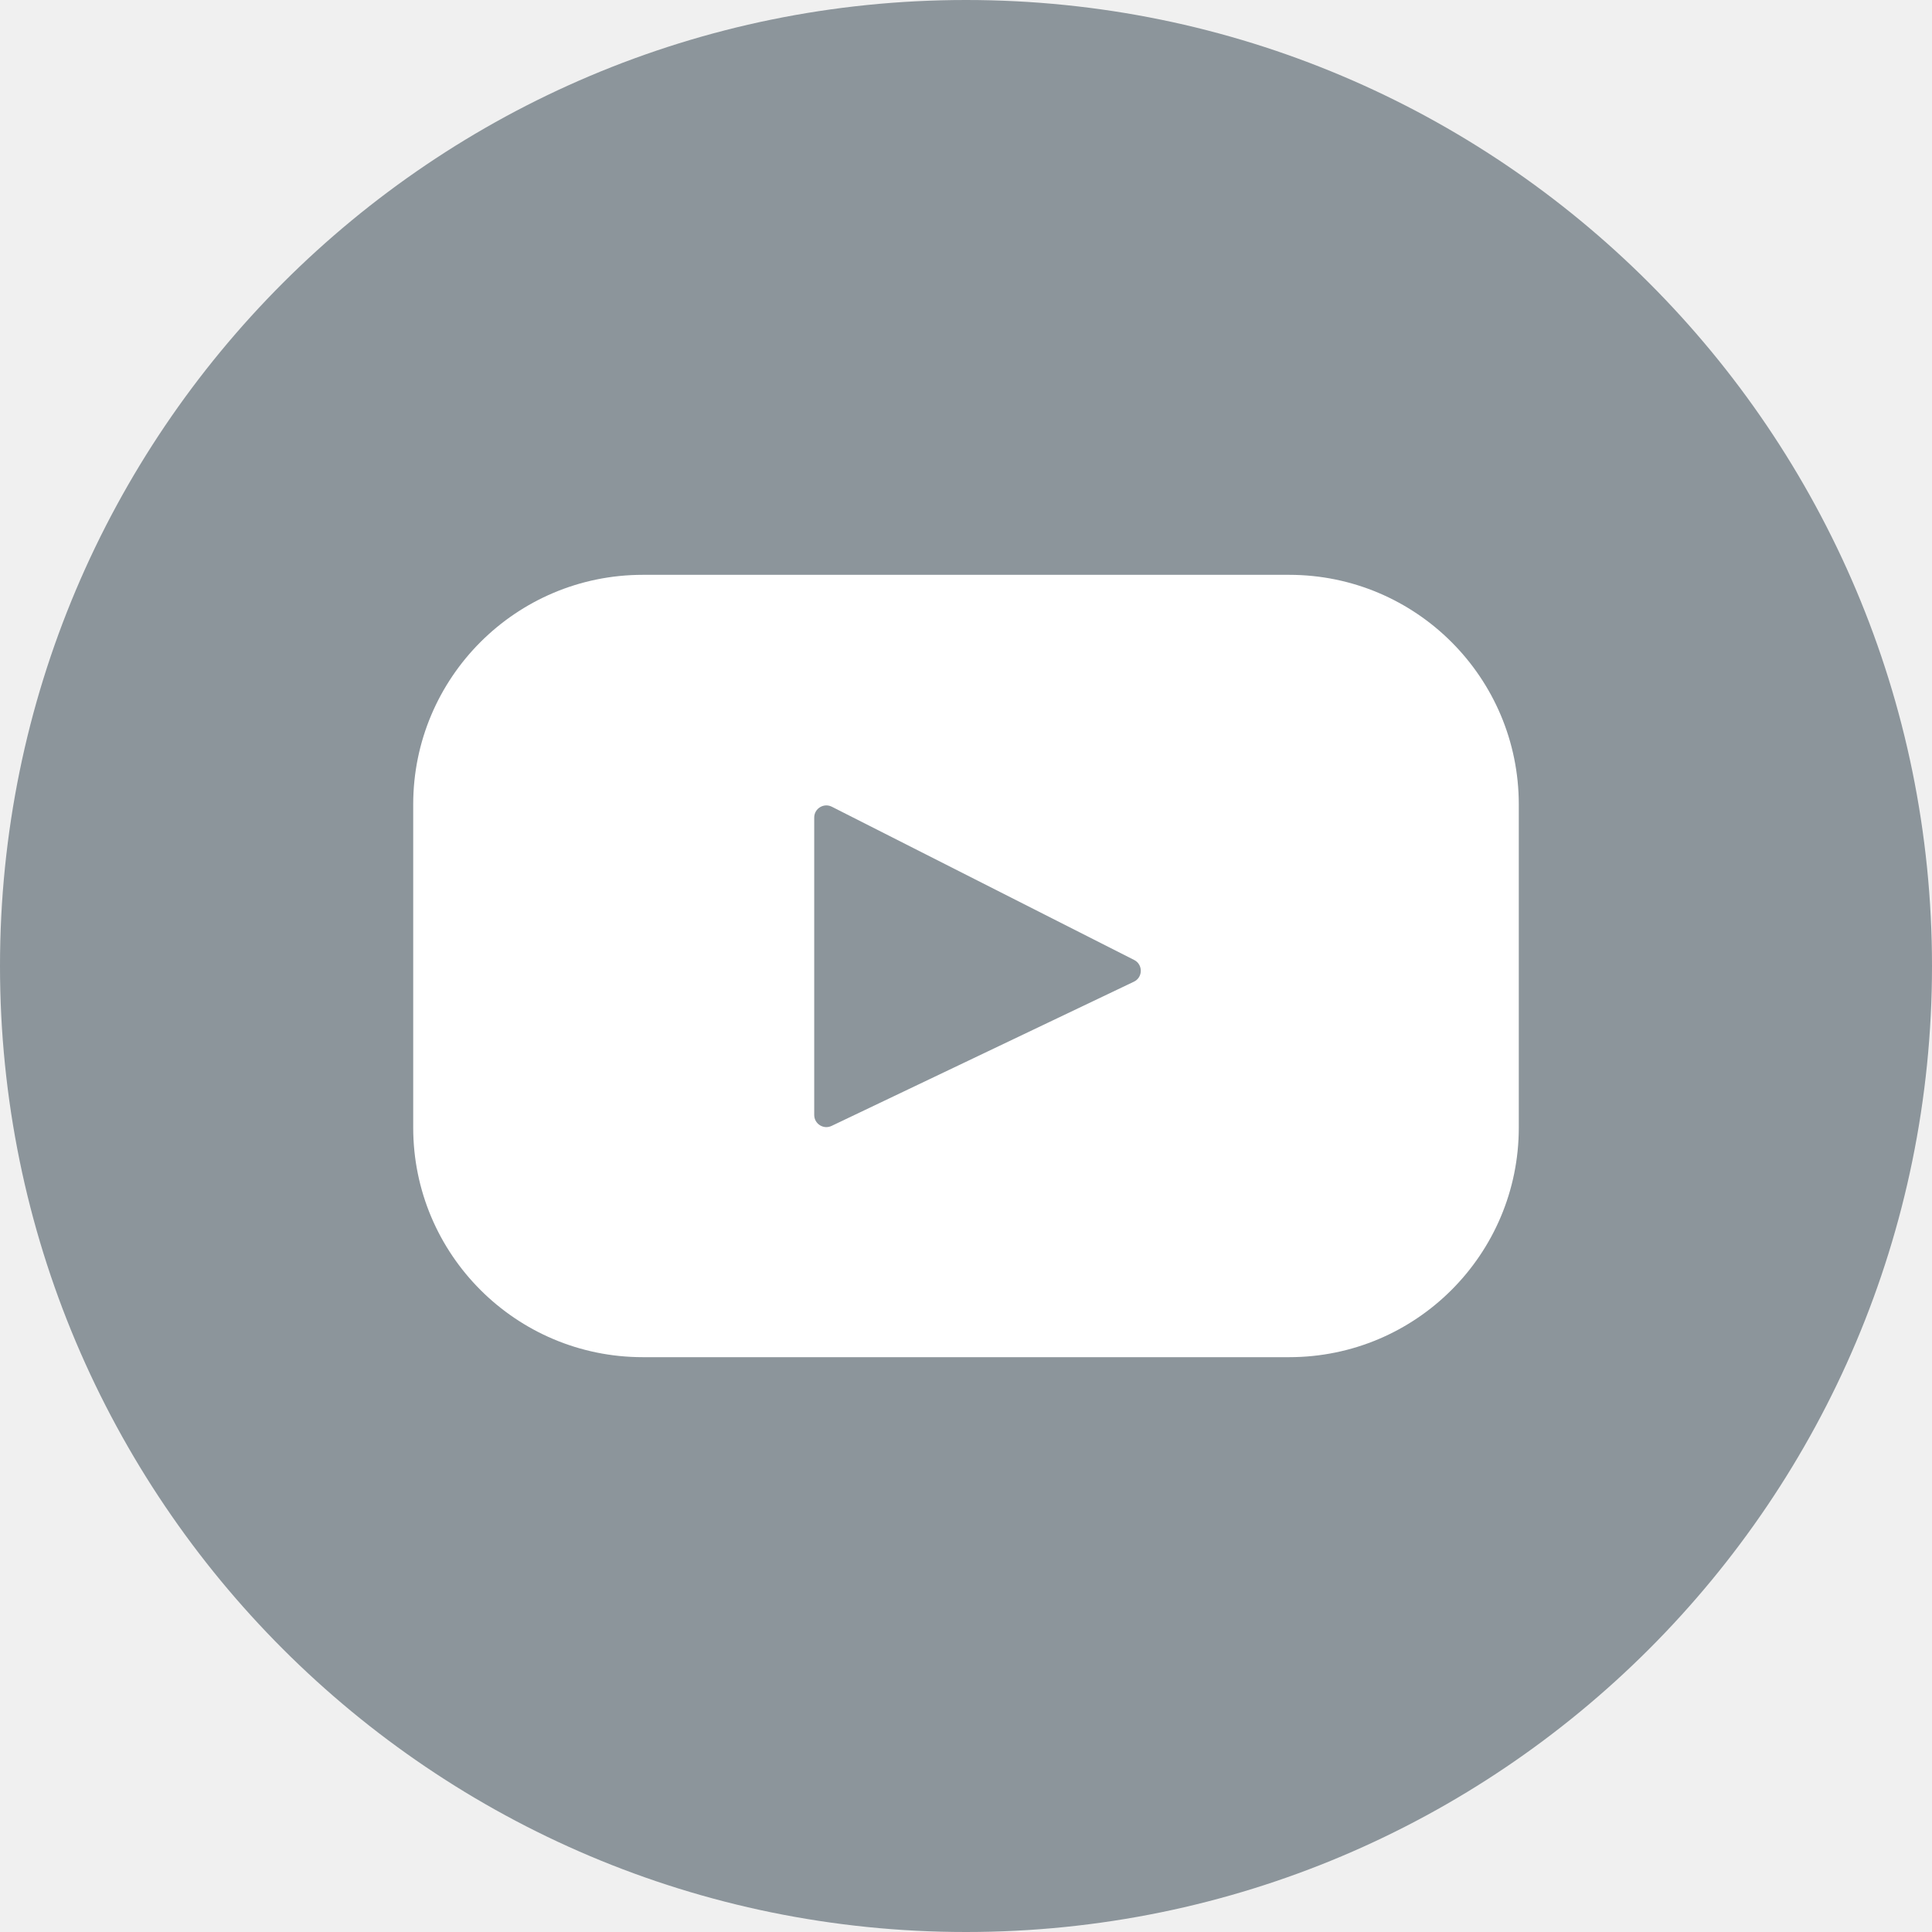
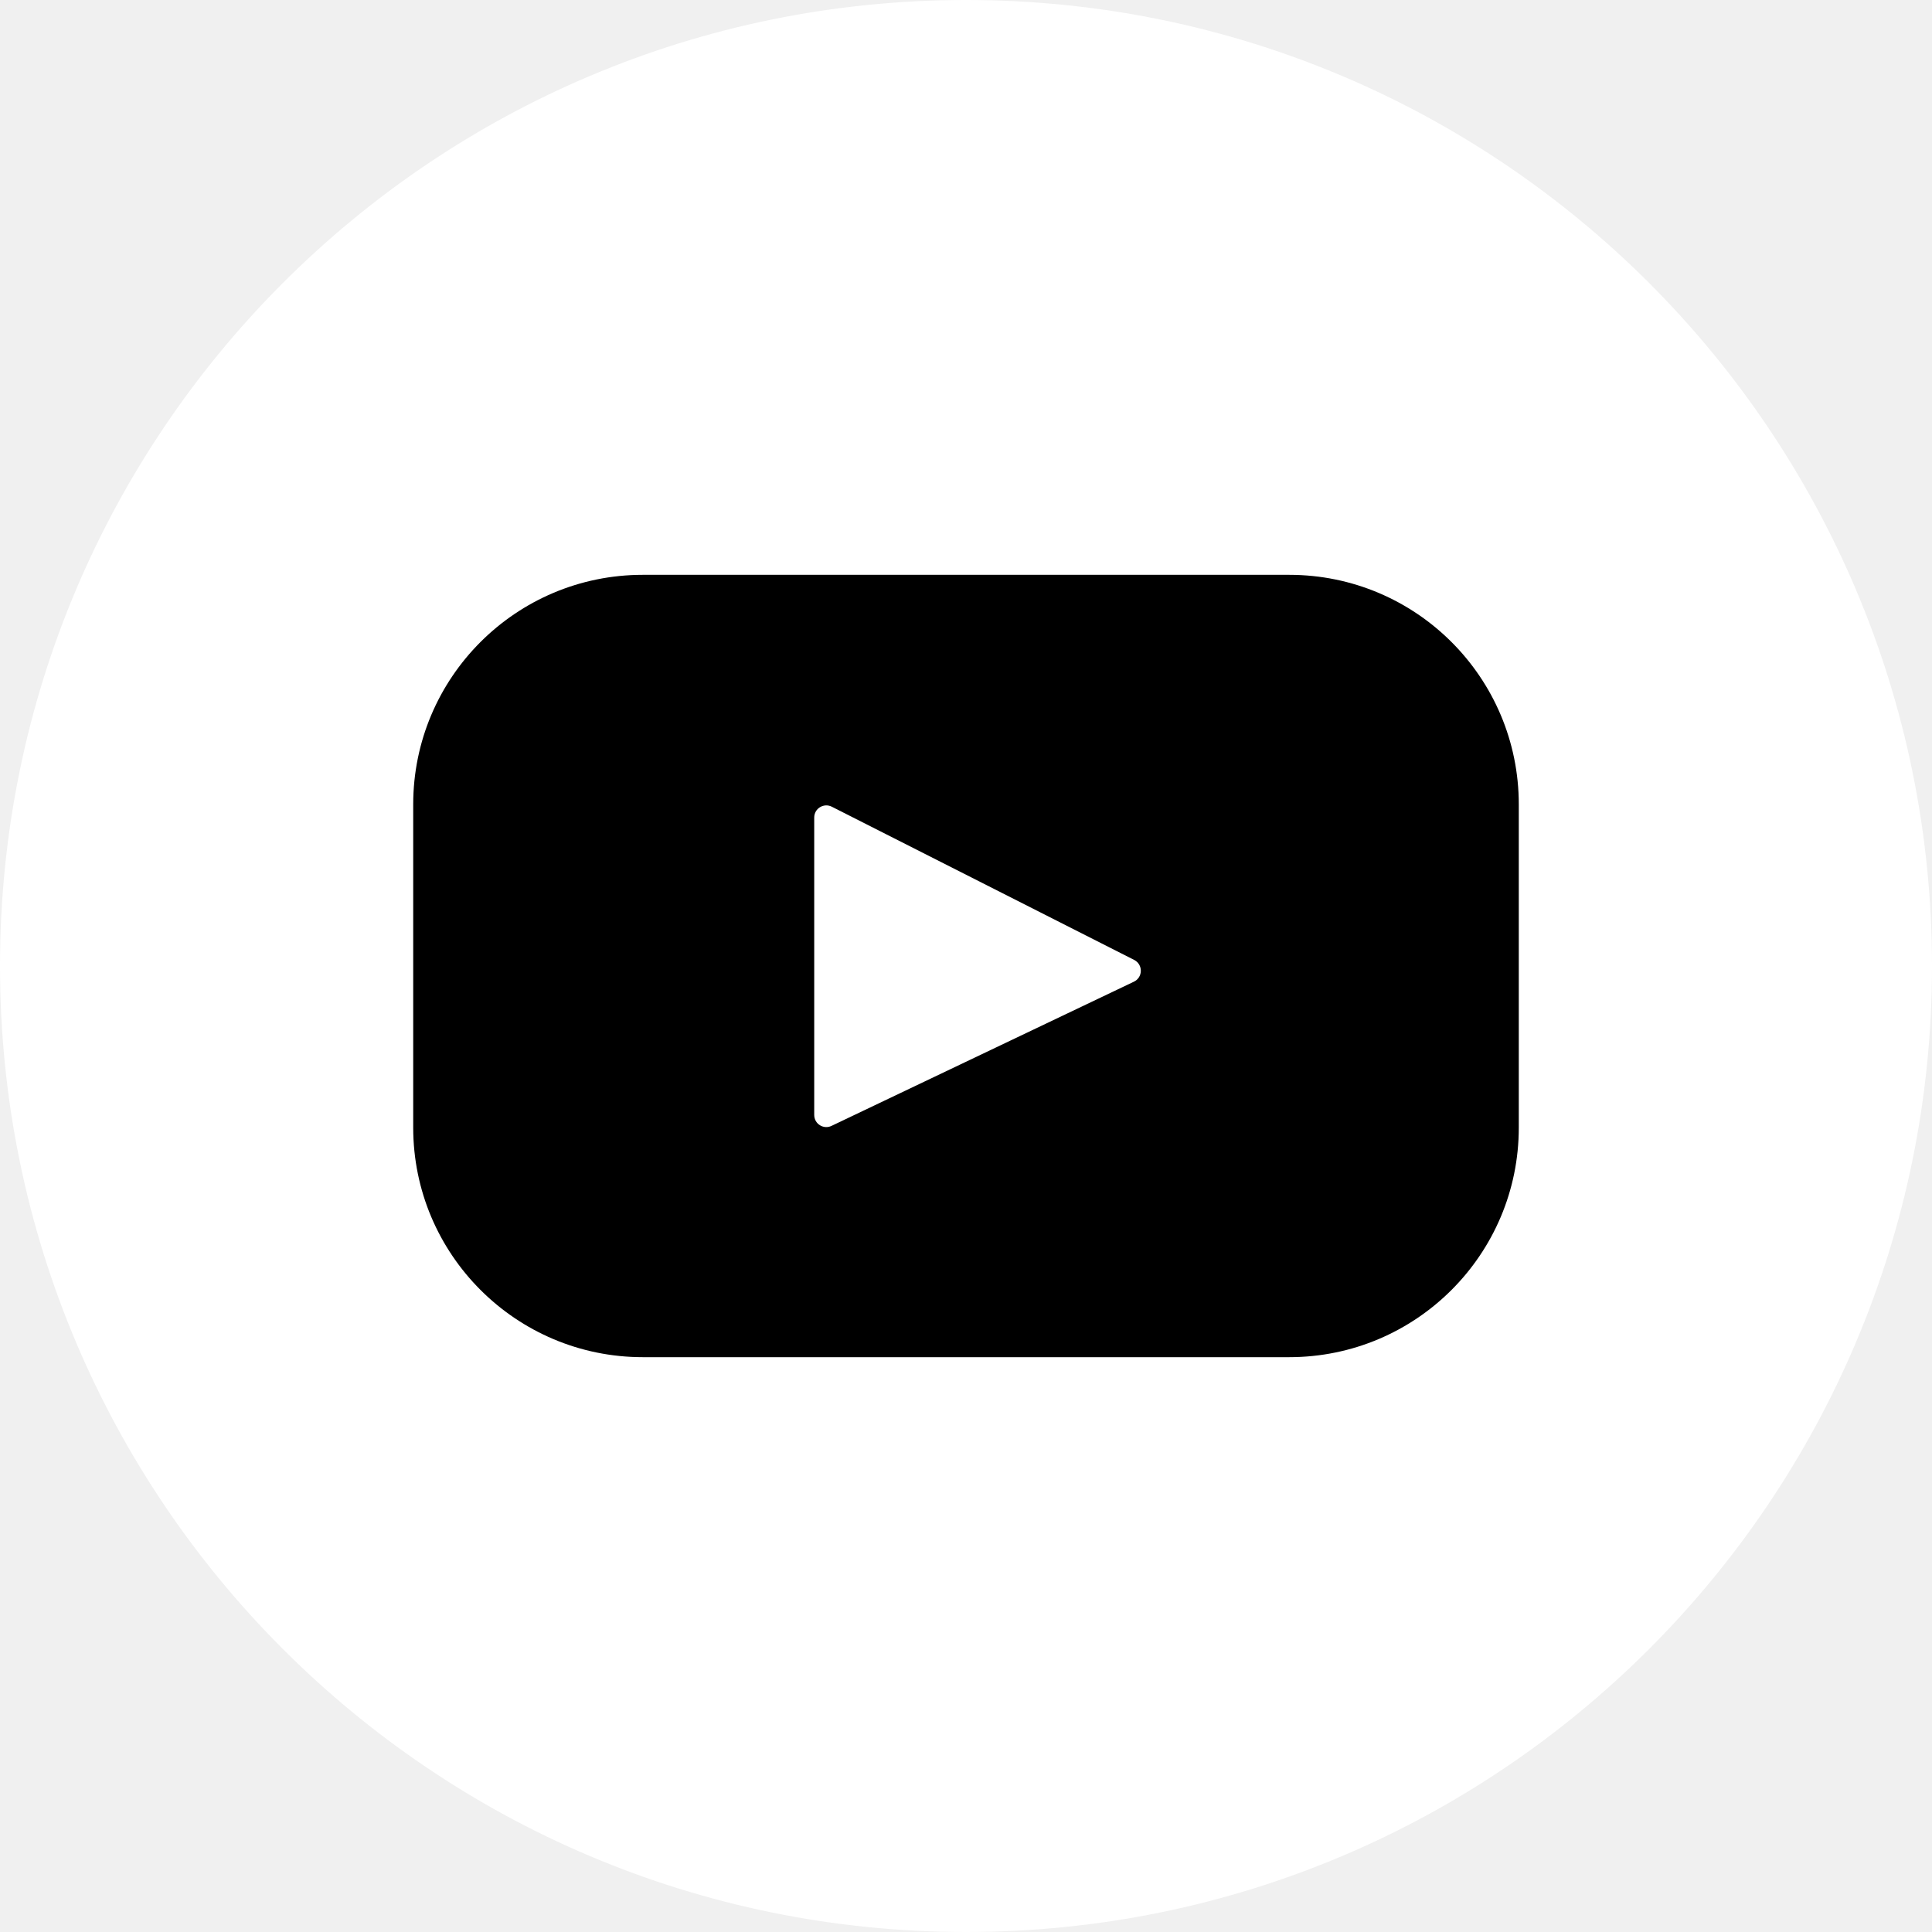
<svg xmlns="http://www.w3.org/2000/svg" width="32" height="32" viewBox="0 0 32 32" fill="none">
-   <path d="M16 32C24.837 32 32 24.837 32 16C32 7.163 24.837 0 16 0C7.163 0 0 7.163 0 16C0 24.837 7.163 32 16 32Z" fill="#8C959B" />
-   <path d="M21.353 9.521H10.647C8.546 9.521 6.844 11.224 6.844 13.324V18.676C6.844 20.777 8.546 22.479 10.647 22.479H21.353C23.454 22.479 25.156 20.776 25.156 18.676V13.324C25.156 11.224 23.453 9.521 21.353 9.521ZM18.781 16.26L13.773 18.649C13.64 18.712 13.486 18.615 13.486 18.467V13.541C13.486 13.392 13.644 13.294 13.778 13.362L18.785 15.9C18.934 15.975 18.931 16.189 18.781 16.26Z" fill="white" />
+   <path d="M16 32C24.837 32 32 24.837 32 16C32 7.163 24.837 0 16 0C7.163 0 0 7.163 0 16C0 24.837 7.163 32 16 32Z" fill="white" />
+   <path d="M21.353 9.521H10.647C8.546 9.521 6.844 11.223 6.844 13.324V18.676C6.844 20.776 8.547 22.479 10.647 22.479H21.353C23.454 22.479 25.156 20.776 25.156 18.676V13.324C25.156 11.223 23.454 9.521 21.353 9.521ZM18.781 16.26L13.773 18.648C13.64 18.712 13.486 18.615 13.486 18.467V13.541C13.486 13.391 13.644 13.294 13.778 13.362L18.785 15.899C18.934 15.975 18.932 16.188 18.781 16.26Z" fill="black" />
</svg>
